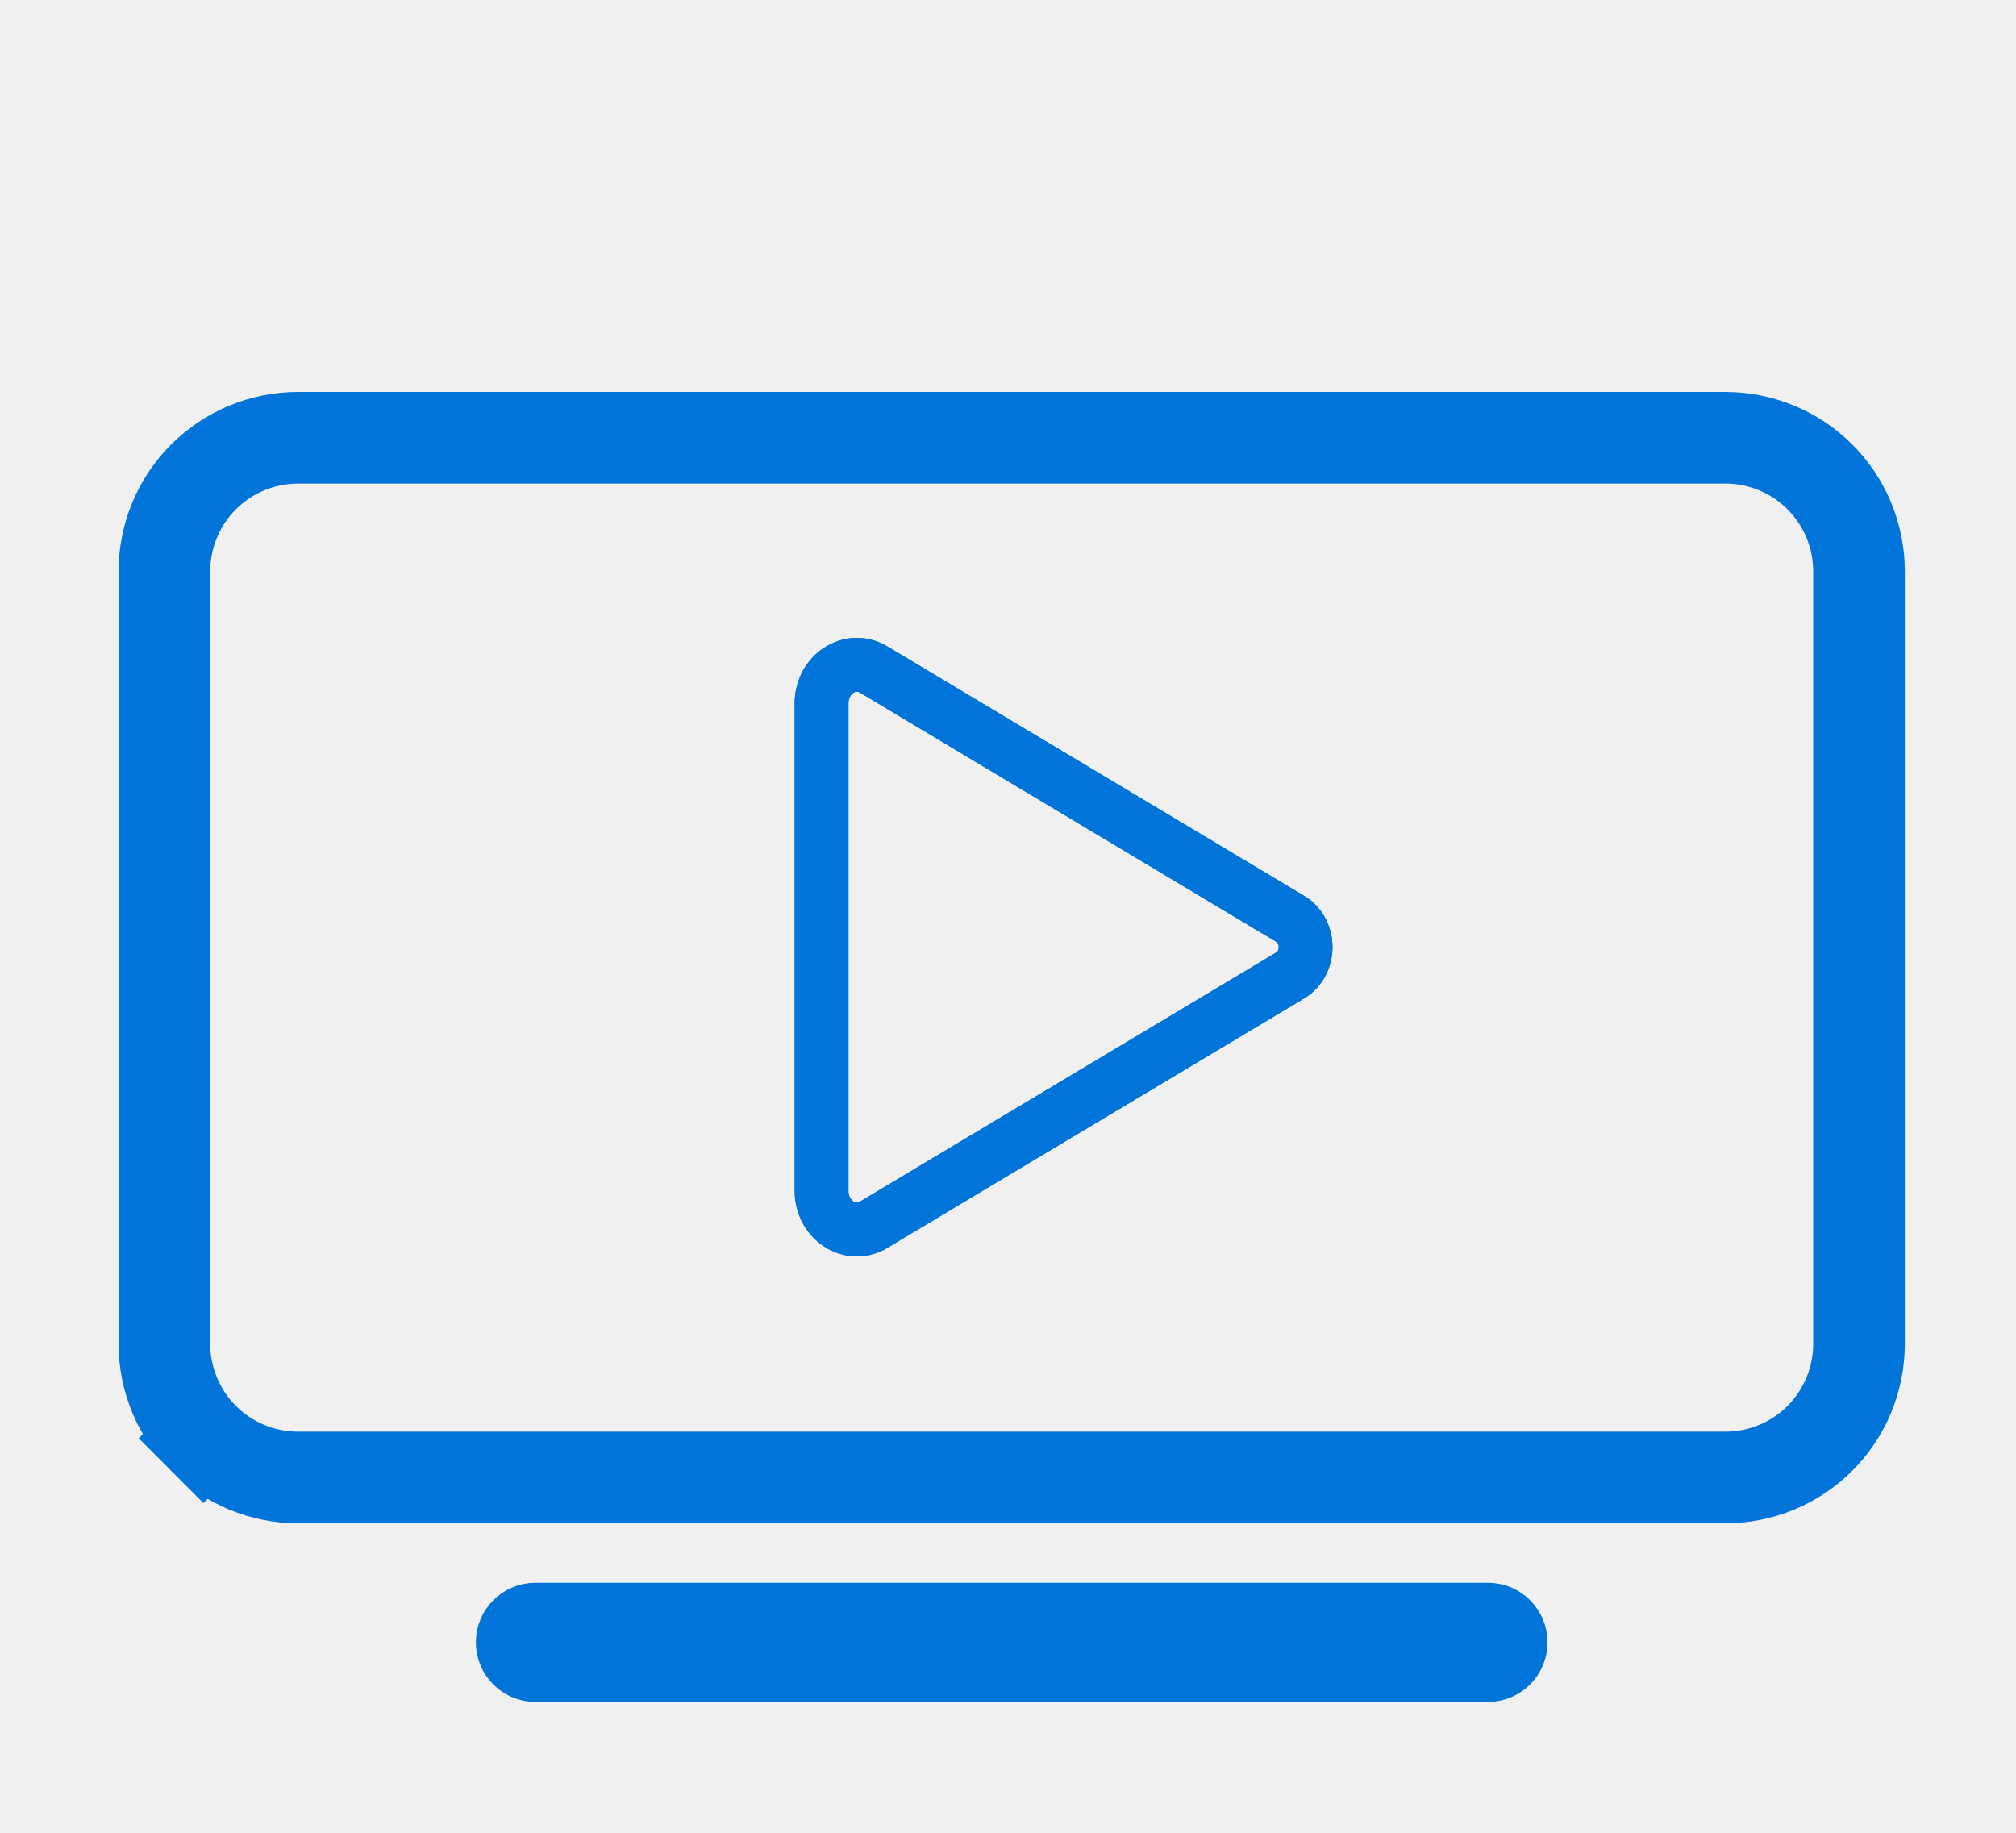
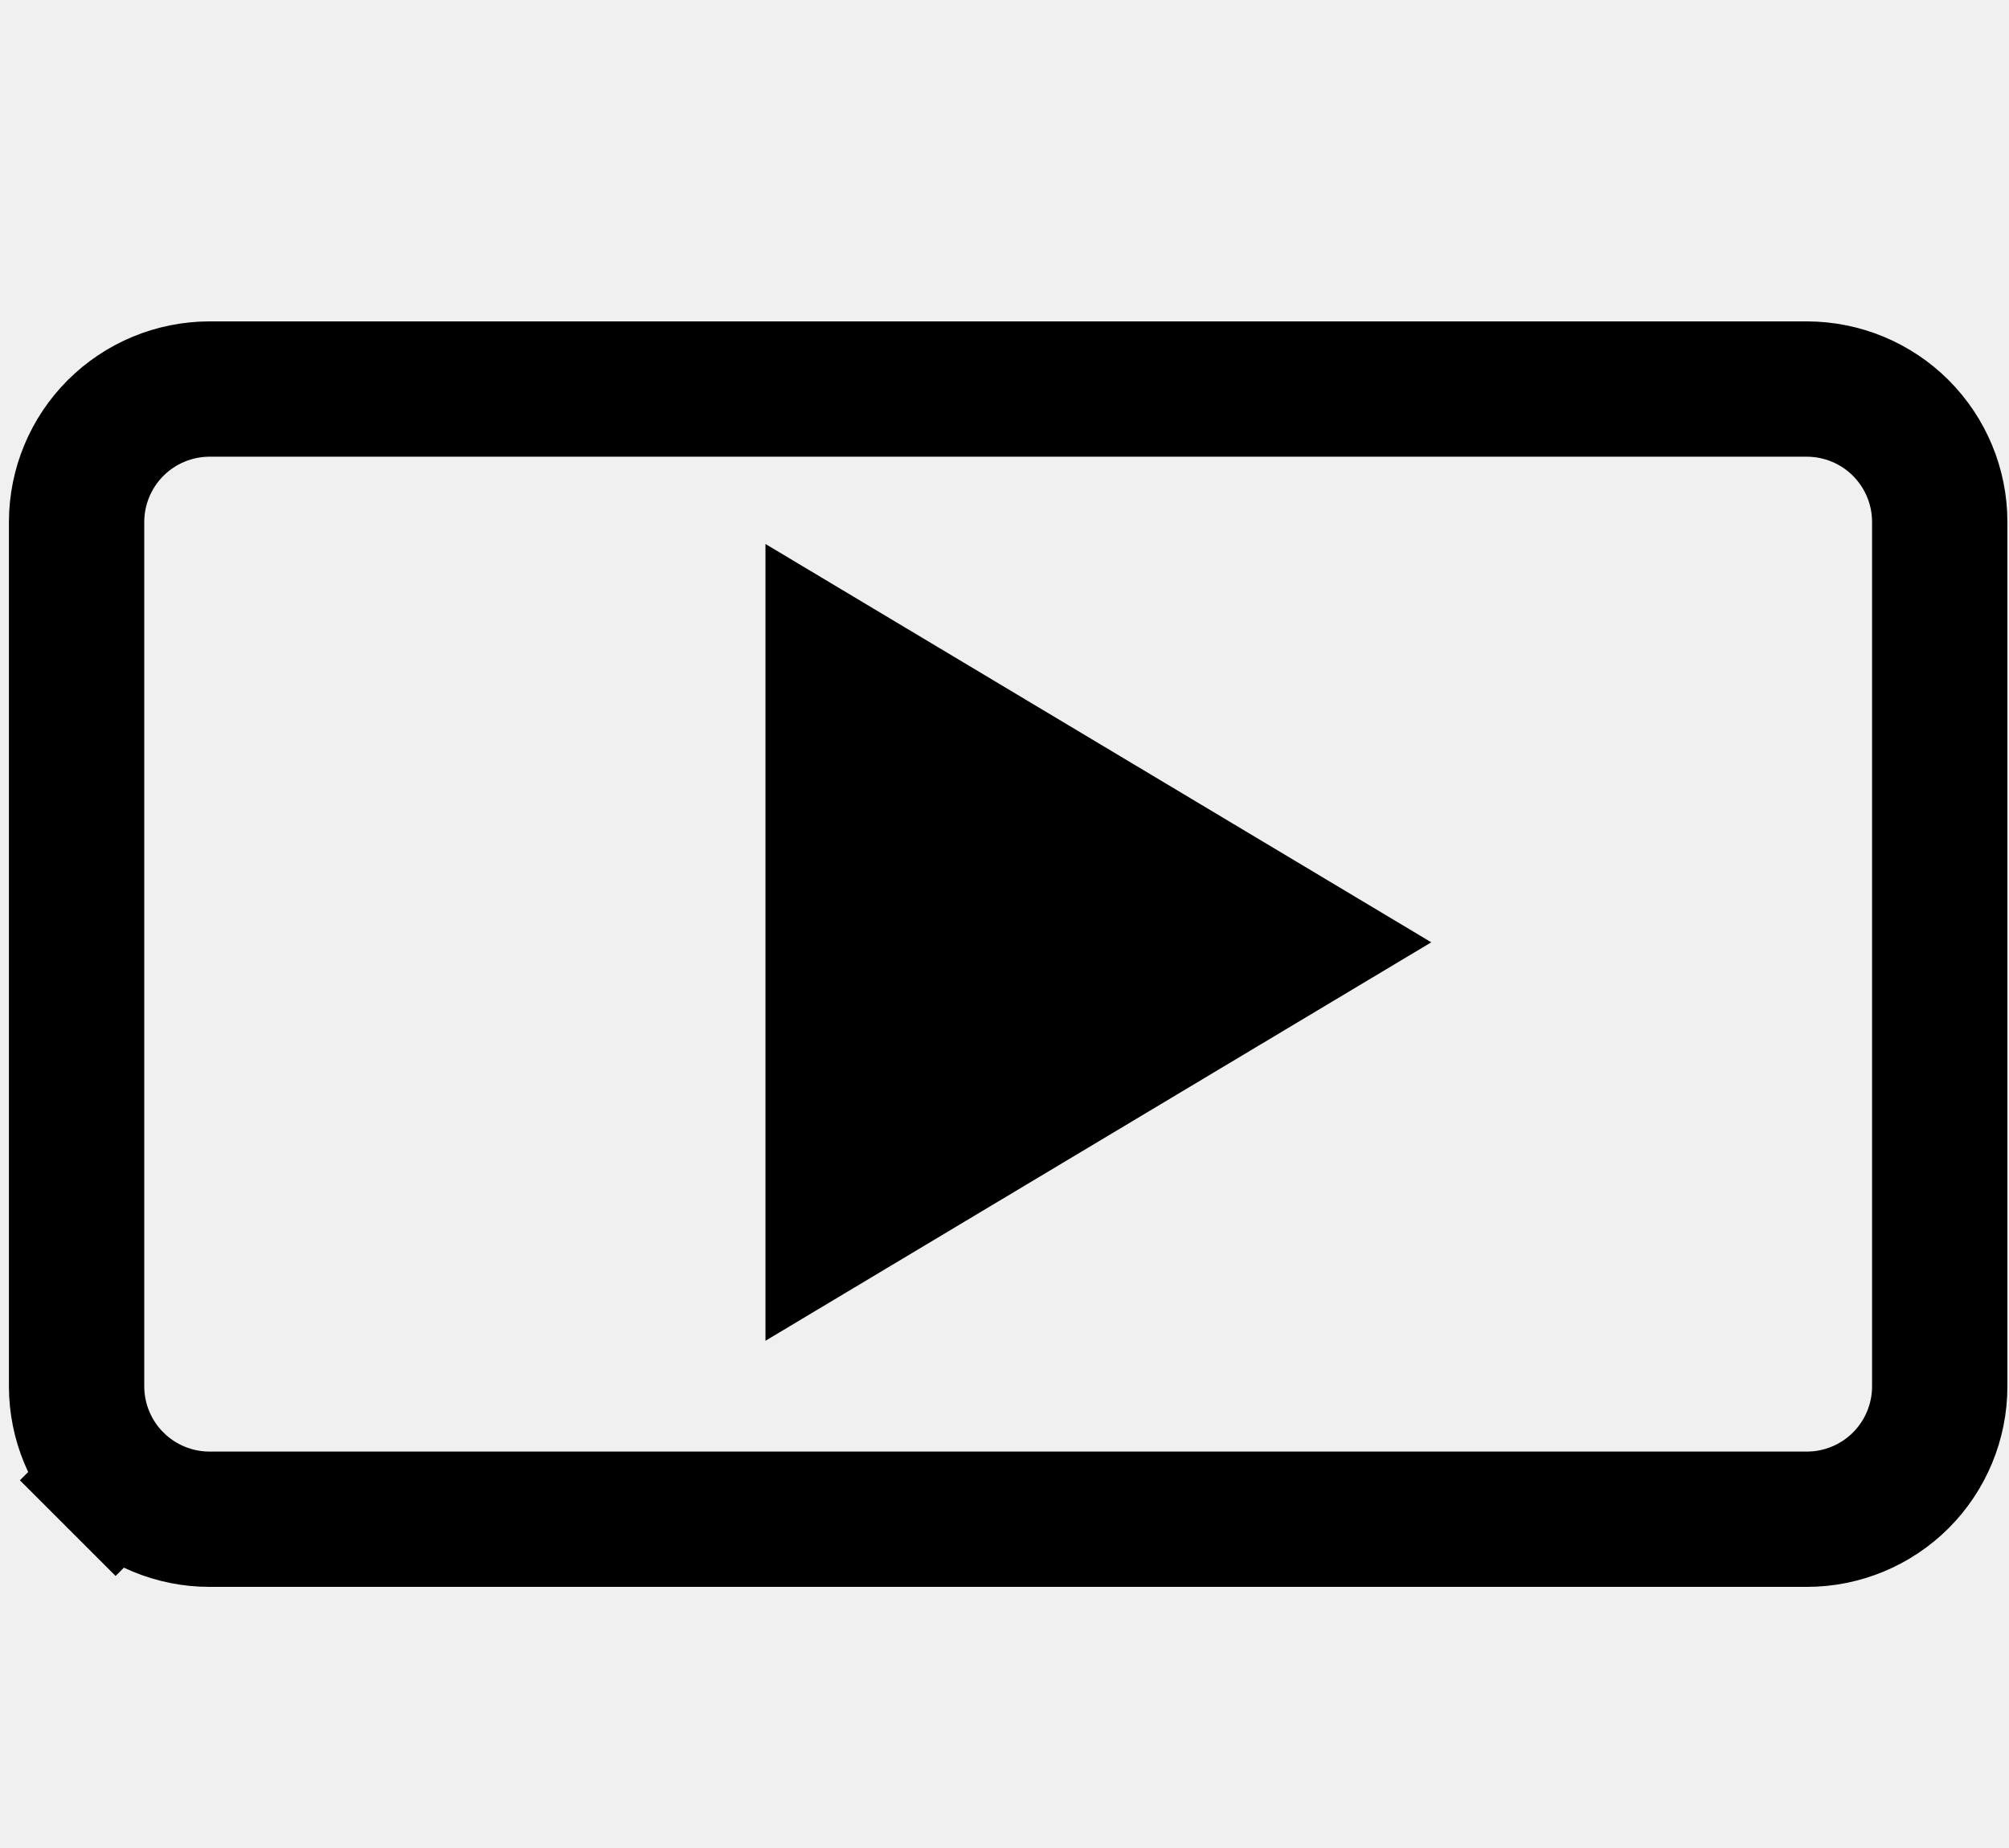
- <svg xmlns="http://www.w3.org/2000/svg" width="22" height="20" viewBox="0 0 22 20" fill="none">
-   <path d="M18.831 16.123H3.25C2.864 16.122 2.494 15.969 2.221 15.696L1.867 16.049L2.221 15.696C1.948 15.423 1.795 15.053 1.794 14.667V6.233C1.795 5.847 1.948 5.477 2.221 5.204C2.494 4.931 2.864 4.778 3.249 4.777H18.831C19.217 4.778 19.587 4.931 19.86 5.204C20.133 5.477 20.286 5.847 20.287 6.233V14.667C20.286 15.053 20.133 15.423 19.86 15.696C19.587 15.969 19.217 16.122 18.831 16.123ZM5.693 17.922C5.693 17.84 5.76 17.772 5.842 17.772H16.238C16.321 17.772 16.388 17.84 16.388 17.922C16.388 18.005 16.321 18.072 16.238 18.072H5.842C5.76 18.072 5.693 18.005 5.693 17.922Z" stroke="#0074D9" stroke-miterlimit="10" stroke-linecap="round" />
-   <mask id="path-2-inside-1_2657_14957" fill="white">
-     <path fill-rule="evenodd" clip-rule="evenodd" d="M8.994 7.068C9.19 6.94 9.453 6.916 9.685 7.055L9.685 7.055L14.232 9.776C14.232 9.776 14.232 9.776 14.232 9.776C14.445 9.904 14.541 10.129 14.541 10.336C14.541 10.542 14.445 10.767 14.232 10.895C14.232 10.895 14.232 10.895 14.232 10.895L9.685 13.616L9.685 13.616L9.685 13.617C9.453 13.755 9.19 13.731 8.994 13.603C8.8 13.477 8.672 13.253 8.672 12.995V7.676C8.672 7.418 8.8 7.194 8.994 7.068ZM9.314 7.56C9.288 7.577 9.259 7.615 9.259 7.676V12.995C9.259 13.056 9.288 13.094 9.314 13.111C9.327 13.12 9.339 13.123 9.348 13.123C9.357 13.123 9.368 13.122 9.384 13.113L13.93 10.392C13.939 10.386 13.954 10.37 13.954 10.336C13.954 10.301 13.939 10.285 13.93 10.279L9.384 7.558C9.384 7.558 9.384 7.558 9.384 7.558C9.368 7.549 9.357 7.548 9.348 7.548C9.339 7.548 9.327 7.551 9.314 7.56Z" />
-   </mask>
-   <path fill-rule="evenodd" clip-rule="evenodd" d="M8.994 7.068C9.19 6.94 9.453 6.916 9.685 7.055L9.685 7.055L14.232 9.776C14.232 9.776 14.232 9.776 14.232 9.776C14.445 9.904 14.541 10.129 14.541 10.336C14.541 10.542 14.445 10.767 14.232 10.895C14.232 10.895 14.232 10.895 14.232 10.895L9.685 13.616L9.685 13.616L9.685 13.617C9.453 13.755 9.19 13.731 8.994 13.603C8.8 13.477 8.672 13.253 8.672 12.995V7.676C8.672 7.418 8.8 7.194 8.994 7.068ZM9.314 7.56C9.288 7.577 9.259 7.615 9.259 7.676V12.995C9.259 13.056 9.288 13.094 9.314 13.111C9.327 13.12 9.339 13.123 9.348 13.123C9.357 13.123 9.368 13.122 9.384 13.113L13.93 10.392C13.939 10.386 13.954 10.37 13.954 10.336C13.954 10.301 13.939 10.285 13.93 10.279L9.384 7.558C9.384 7.558 9.384 7.558 9.384 7.558C9.368 7.549 9.357 7.548 9.348 7.548C9.339 7.548 9.327 7.551 9.314 7.56Z" fill="#0074D9" />
-   <path d="M9.685 7.055L9.172 7.913L9.172 7.913L9.685 7.055ZM8.994 7.068L9.539 7.906H9.539L8.994 7.068ZM9.685 7.055L10.198 6.197L10.197 6.196L9.685 7.055ZM14.232 9.776L13.718 10.634L13.719 10.634L14.232 9.776ZM14.232 9.776L14.745 8.918L14.744 8.917L14.232 9.776ZM14.232 10.895L14.744 11.754L14.745 11.753L14.232 10.895ZM14.232 10.895L13.719 10.037L13.718 10.037L14.232 10.895ZM9.685 13.616L9.172 12.758L9.17 12.759L9.685 13.616ZM9.685 13.616L10.197 14.475L10.2 14.473L9.685 13.616ZM9.685 13.617L9.173 12.758L9.172 12.758L9.685 13.617ZM8.994 13.603L9.539 12.765L9.539 12.765L8.994 13.603ZM9.314 7.56L8.768 6.722L8.768 6.722L9.314 7.56ZM9.314 13.111L9.859 12.273L9.859 12.273L9.314 13.111ZM9.348 13.123L9.386 12.124L9.386 12.124L9.348 13.123ZM9.384 13.113L9.897 13.971L9.897 13.971L9.384 13.113ZM13.93 10.392L13.417 9.534L13.417 9.534L13.93 10.392ZM13.93 10.279L13.417 11.137L13.417 11.138L13.93 10.279ZM9.384 7.558L9.897 6.7L9.897 6.7L9.384 7.558ZM9.384 7.558L9.896 6.7L9.896 6.699L9.384 7.558ZM9.348 7.548L9.31 6.549L9.31 6.549L9.348 7.548ZM10.197 6.196C9.612 5.846 8.938 5.911 8.448 6.23L9.539 7.906C9.492 7.937 9.433 7.958 9.365 7.961C9.294 7.963 9.225 7.945 9.172 7.913L10.197 6.196ZM10.197 6.196L10.197 6.196L9.172 7.913L9.172 7.913L10.197 6.196ZM14.744 8.917L14.744 8.917L13.719 10.634L13.719 10.634L14.744 8.917ZM15.541 10.336C15.541 9.84 15.31 9.256 14.745 8.918L13.718 10.634C13.58 10.551 13.541 10.418 13.541 10.336H15.541ZM14.745 11.753C15.31 11.415 15.541 10.832 15.541 10.336H13.541C13.541 10.253 13.58 10.12 13.718 10.037L14.745 11.753ZM14.744 11.754L14.744 11.754L13.719 10.037L13.719 10.037L14.744 11.754ZM10.199 14.474L14.745 11.753L13.718 10.037L9.172 12.758L10.199 14.474ZM10.2 14.473L10.2 14.473L9.17 12.759L9.17 12.759L10.2 14.473ZM10.197 14.475L10.197 14.475L9.173 12.758L9.173 12.758L10.197 14.475ZM8.448 14.441C8.938 14.76 9.612 14.825 10.197 14.475L9.172 12.758C9.225 12.726 9.294 12.708 9.365 12.71C9.433 12.713 9.492 12.734 9.539 12.765L8.448 14.441ZM7.672 12.995C7.672 13.588 7.968 14.128 8.448 14.441L9.539 12.765C9.632 12.825 9.672 12.918 9.672 12.995H7.672ZM7.672 7.676V12.995H9.672V7.676H7.672ZM8.448 6.23C7.968 6.543 7.672 7.083 7.672 7.676H9.672C9.672 7.753 9.632 7.846 9.539 7.906L8.448 6.23ZM10.259 7.676C10.259 7.95 10.119 8.229 9.859 8.398L8.768 6.722C8.457 6.925 8.259 7.279 8.259 7.676H10.259ZM10.259 12.995V7.676H8.259V12.995H10.259ZM9.859 12.273C10.119 12.442 10.259 12.721 10.259 12.995H8.259C8.259 13.392 8.457 13.746 8.768 13.949L9.859 12.273ZM9.386 12.124C9.567 12.131 9.729 12.188 9.859 12.273L8.768 13.949C8.925 14.051 9.111 14.115 9.31 14.123L9.386 12.124ZM8.871 12.254C8.937 12.215 9.018 12.178 9.115 12.153C9.214 12.127 9.307 12.121 9.386 12.124L9.31 14.123C9.513 14.13 9.716 14.079 9.897 13.971L8.871 12.254ZM12.954 10.336C12.954 10.046 13.101 9.723 13.417 9.534L14.444 11.25C14.777 11.05 14.954 10.694 14.954 10.336H12.954ZM13.417 11.138C13.101 10.948 12.954 10.625 12.954 10.336H14.954C14.954 9.977 14.777 9.621 14.444 9.421L13.417 11.138ZM8.871 8.417L8.871 8.417L9.897 6.7L9.896 6.7L8.871 8.417ZM9.386 8.547C9.307 8.55 9.215 8.544 9.115 8.518C9.019 8.494 8.937 8.456 8.872 8.417L9.896 6.699C9.715 6.592 9.513 6.541 9.31 6.549L9.386 8.547ZM9.859 8.398C9.729 8.483 9.567 8.54 9.386 8.547L9.31 6.549C9.111 6.556 8.925 6.62 8.768 6.722L9.859 8.398ZM14.745 8.918L10.198 6.197L9.171 7.913L13.718 10.634L14.745 8.918ZM13.417 9.534L8.87 12.255L9.897 13.971L14.444 11.25L13.417 9.534ZM8.87 8.417L13.417 11.137L14.444 9.421L9.897 6.7L8.87 8.417Z" fill="#0074D9" mask="url(#path-2-inside-1_2657_14957)" />
+ <svg xmlns="http://www.w3.org/2000/svg" width="25" height="23" viewBox="0 0 25 23" fill="none">
+   <g clip-path="url(#clip0_1784_13225)">
+     <path d="M22.485 18.908H2.607C2.606 18.908 2.606 18.908 2.606 18.908C2.168 18.908 1.748 18.733 1.438 18.424L0.843 19.019L1.438 18.424C1.128 18.114 0.954 17.694 0.953 17.256V6.495C0.954 6.057 1.128 5.637 1.438 5.327C1.748 5.017 2.168 4.843 2.606 4.842H22.486C22.924 4.843 23.344 5.017 23.654 5.327C23.963 5.637 24.138 6.057 24.138 6.495V17.255C24.138 17.694 23.963 18.114 23.654 18.424C23.344 18.733 22.924 18.908 22.486 18.908C22.486 18.908 22.485 18.908 22.485 18.908Z" stroke="black" stroke-width="1.684" stroke-miterlimit="10" stroke-linecap="round" />
+     <path d="M16.041 11.479L16.041 11.479M16.041 11.479L16.041 11.479L16.041 11.479M16.041 11.479C16.041 11.479 16.041 11.479 16.041 11.479M16.041 11.479L16.041 11.479M10.648 8.75L15.625 11.728L10.648 14.707V8.75Z" fill="black" stroke="black" stroke-width="2.245" stroke-miterlimit="10" />
+   </g>
+   <defs>
+     <clipPath id="clip0_1784_13225">
+       <rect width="25" height="22.222" fill="white" transform="translate(0 0.388916)" />
+     </clipPath>
+   </defs>
</svg>
